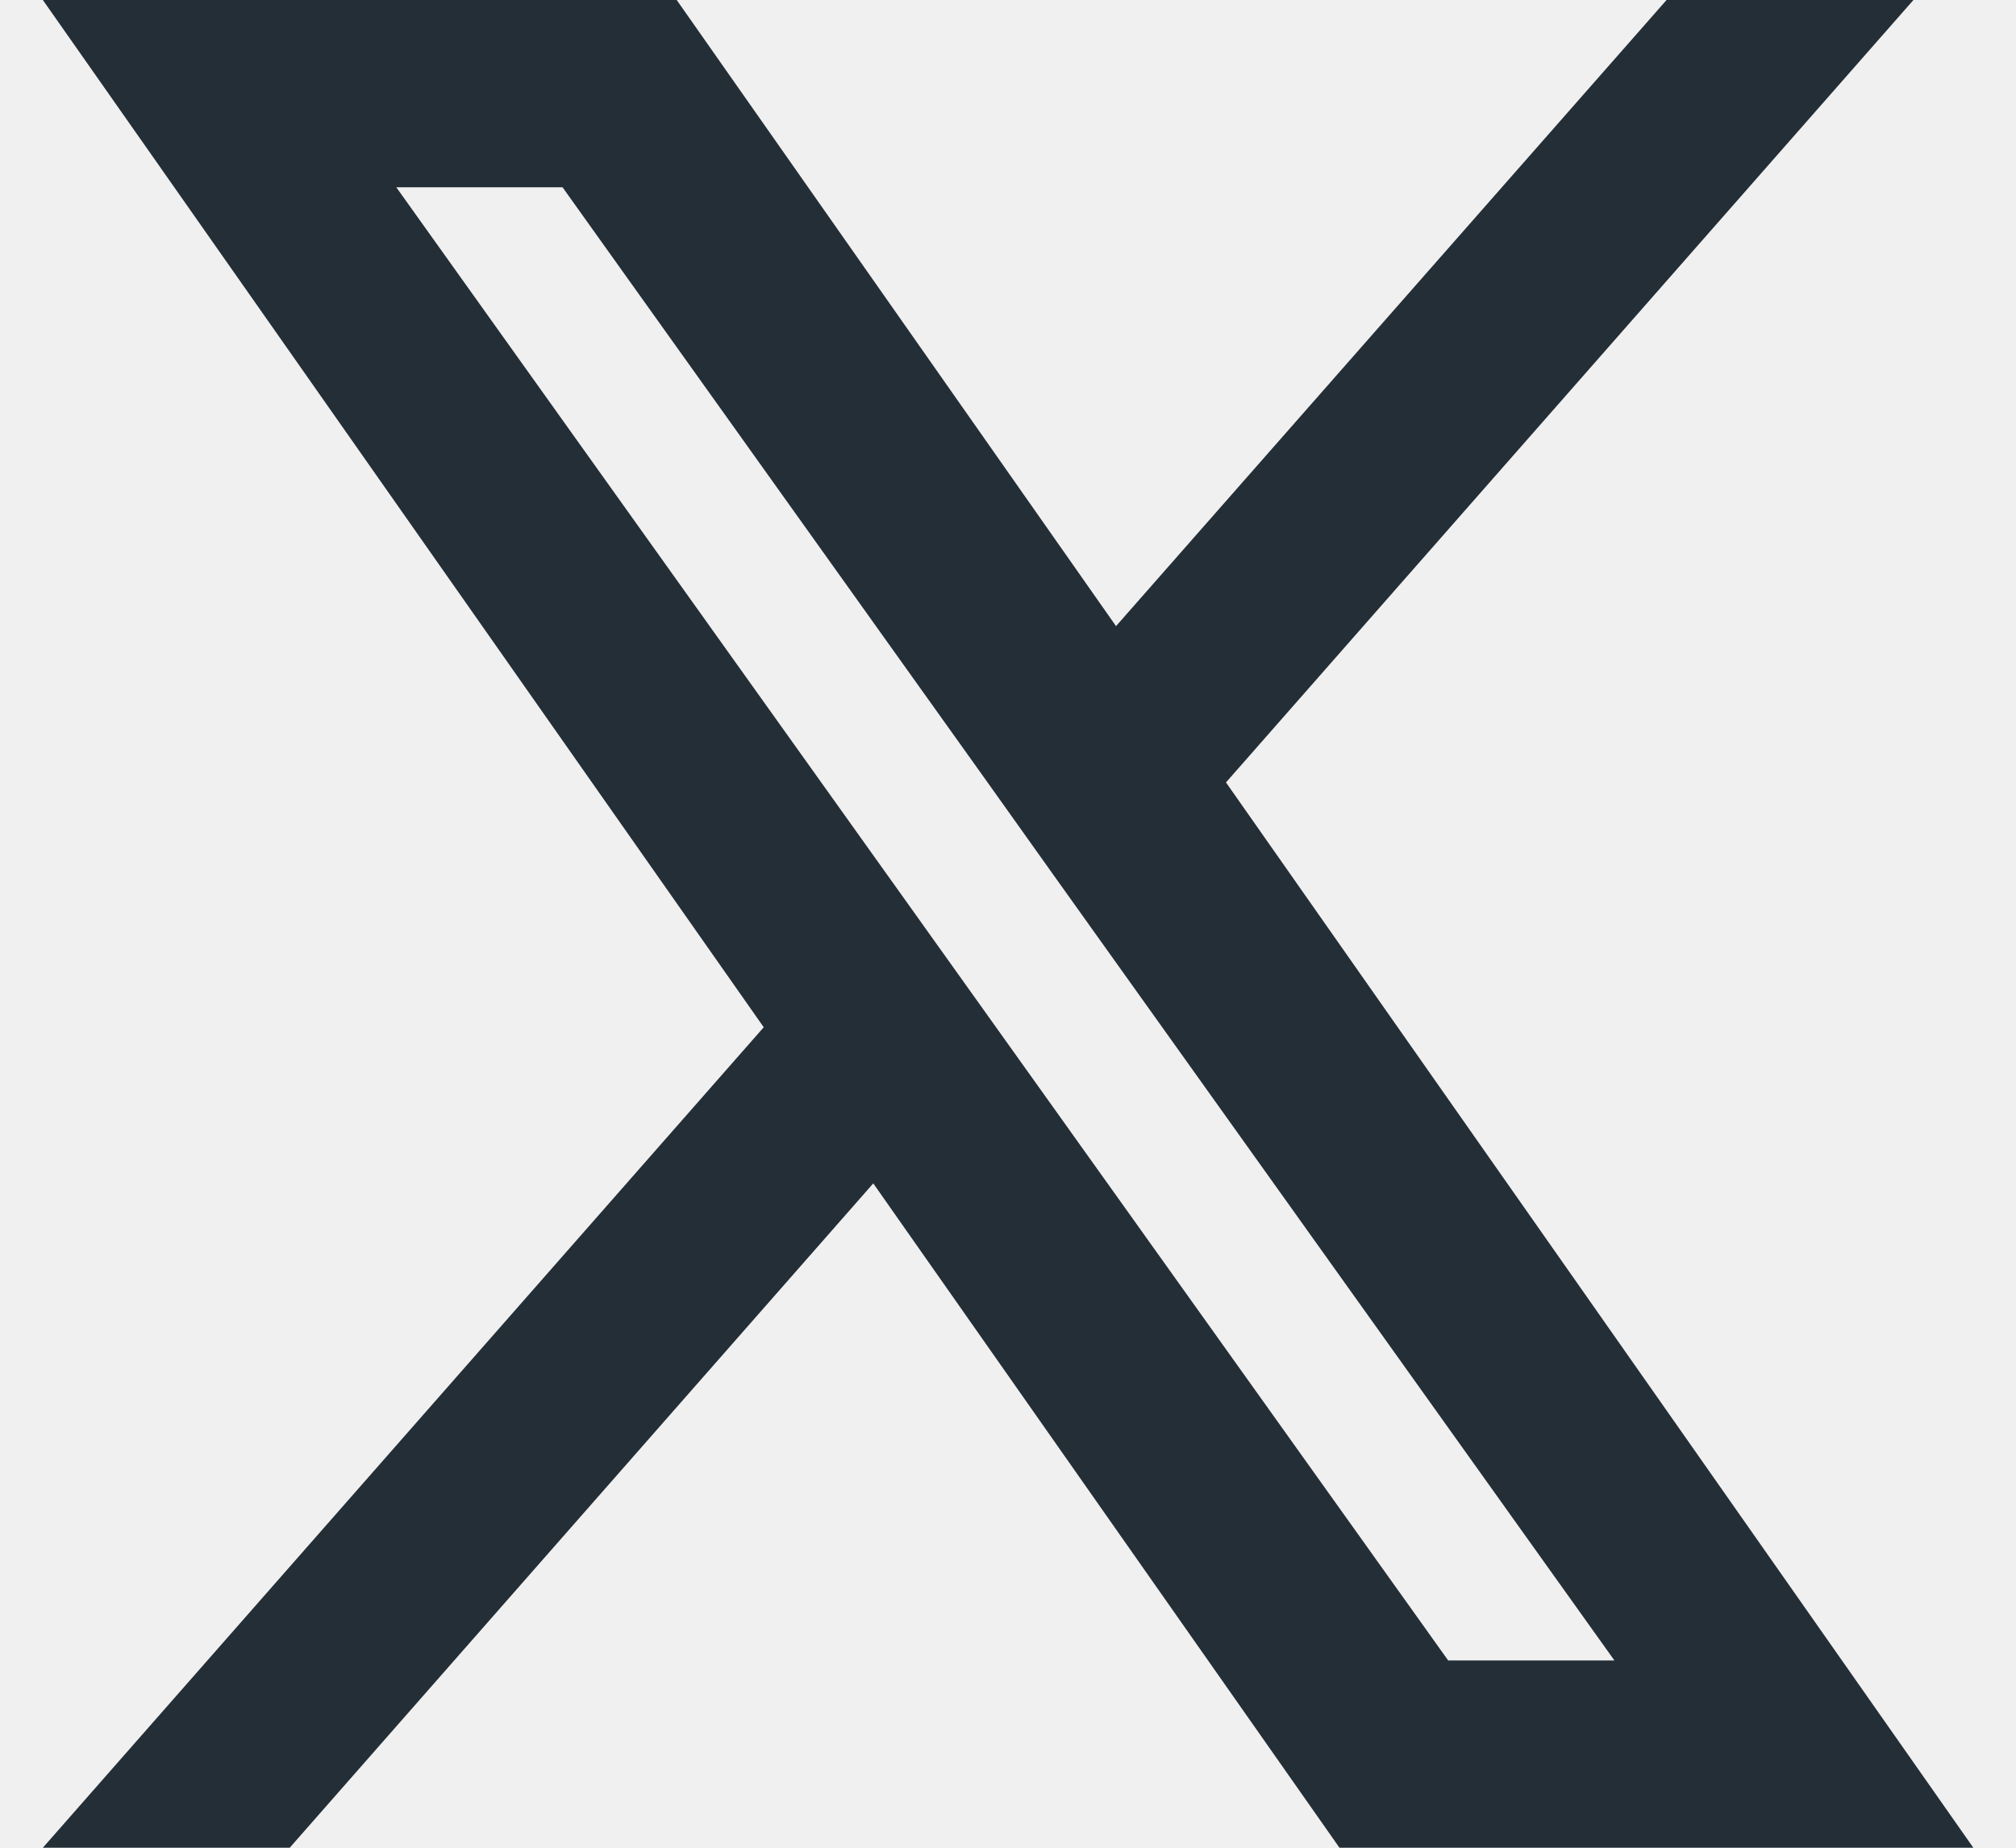
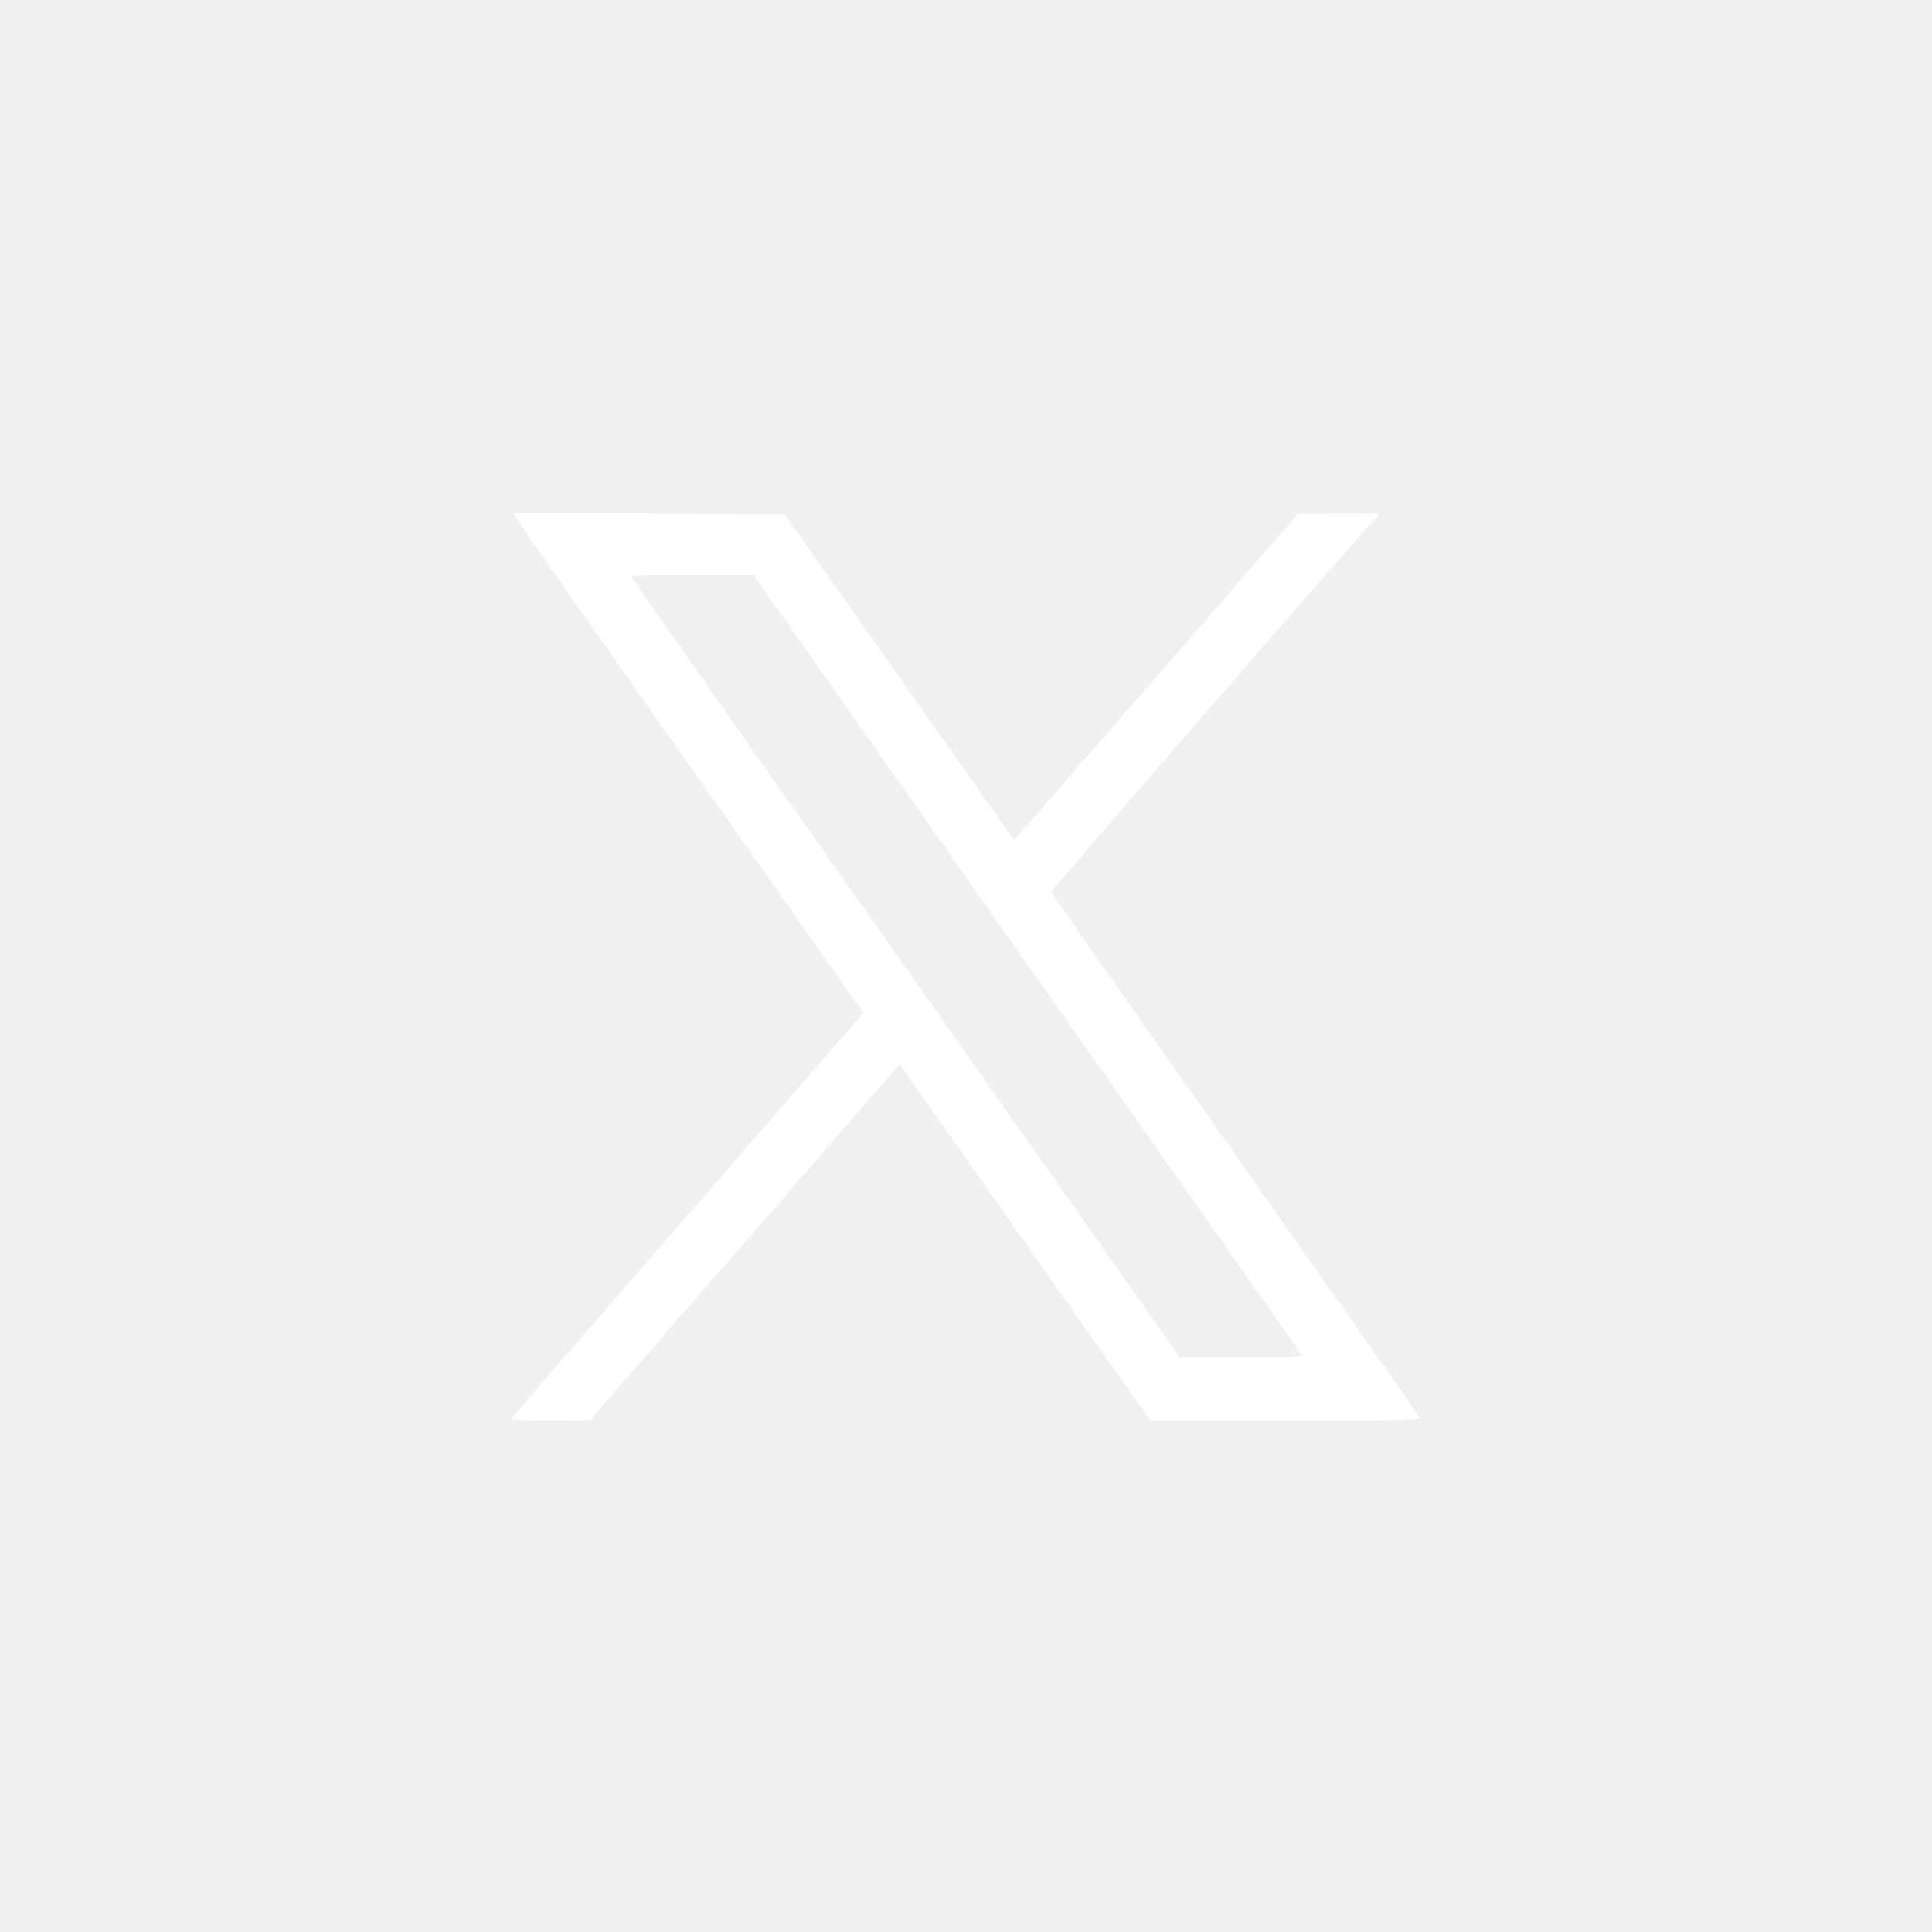
- <svg xmlns="http://www.w3.org/2000/svg" width="24" height="22" viewBox="0 0 24 22" fill="none">
-   <path fill-rule="evenodd" clip-rule="evenodd" d="M15.946 22L10.396 14.09L3.449 22H0.51L9.092 12.231L0.51 0H8.056L13.286 7.455L19.84 0H22.779L14.595 9.316L23.492 22H15.946ZM19.219 19.77H17.24L4.718 2.23H6.697L11.712 9.253L12.58 10.472L19.219 19.77Z" fill="#242E36" />
+ <svg xmlns="http://www.w3.org/2000/svg" width="24" height="24" viewBox="0 0 24 24" fill="none">
+   <path d="M0 6C0 2.686 2.686 0 6 0H18C21.314 0 24 2.686 24 6V18C24 21.314 21.314 24 18 24H6C2.686 24 0 21.314 0 18V6Z" fill="inherit" />
+   <g clip-path="url(#clip0_646_11008)">
+     <path d="M6.381 6.38C6.376 6.388 6.751 6.932 7.212 7.586C7.672 8.241 8.651 9.633 9.387 10.679L10.725 12.581L10.639 12.684C10.591 12.741 9.607 13.87 8.455 15.194C7.302 16.52 6.355 17.613 6.353 17.625C6.348 17.638 6.55 17.648 6.839 17.645L7.332 17.643L7.494 17.453C7.584 17.35 8.422 16.388 9.357 15.312C10.292 14.237 11.084 13.327 11.116 13.287L11.174 13.216L11.637 13.875C11.891 14.237 12.593 15.236 13.194 16.092L14.291 17.648H15.969C17.365 17.648 17.645 17.643 17.636 17.616C17.629 17.596 17.203 16.986 16.689 16.255C16.175 15.527 15.587 14.69 15.384 14.399C15.178 14.109 14.574 13.245 14.037 12.485C13.5 11.722 13.06 11.088 13.06 11.078C13.06 11.06 15.898 7.785 16.863 6.69L17.138 6.378H16.631L16.127 6.38L15.537 7.06C15.213 7.434 14.419 8.349 13.771 9.09L12.597 10.438L11.174 8.415L9.748 6.39L8.07 6.378C7.147 6.371 6.386 6.373 6.381 6.38ZM10.357 8.561C10.905 9.343 11.752 10.546 12.239 11.238C12.725 11.927 13.803 13.462 14.636 14.646C15.469 15.832 16.159 16.813 16.171 16.831C16.185 16.853 16.02 16.86 15.421 16.86H14.655L13.136 14.7C9.633 9.722 7.864 7.207 7.844 7.17C7.83 7.148 7.987 7.141 8.591 7.141H9.357L10.357 8.561Z" fill="white" />
+   </g>
+   <defs>
+     <clipPath id="clip0_646_11008">
+       <rect width="11.294" height="11.294" fill="white" transform="translate(6.35303 6.35303)" />
+     </clipPath>
+   </defs>
</svg>
